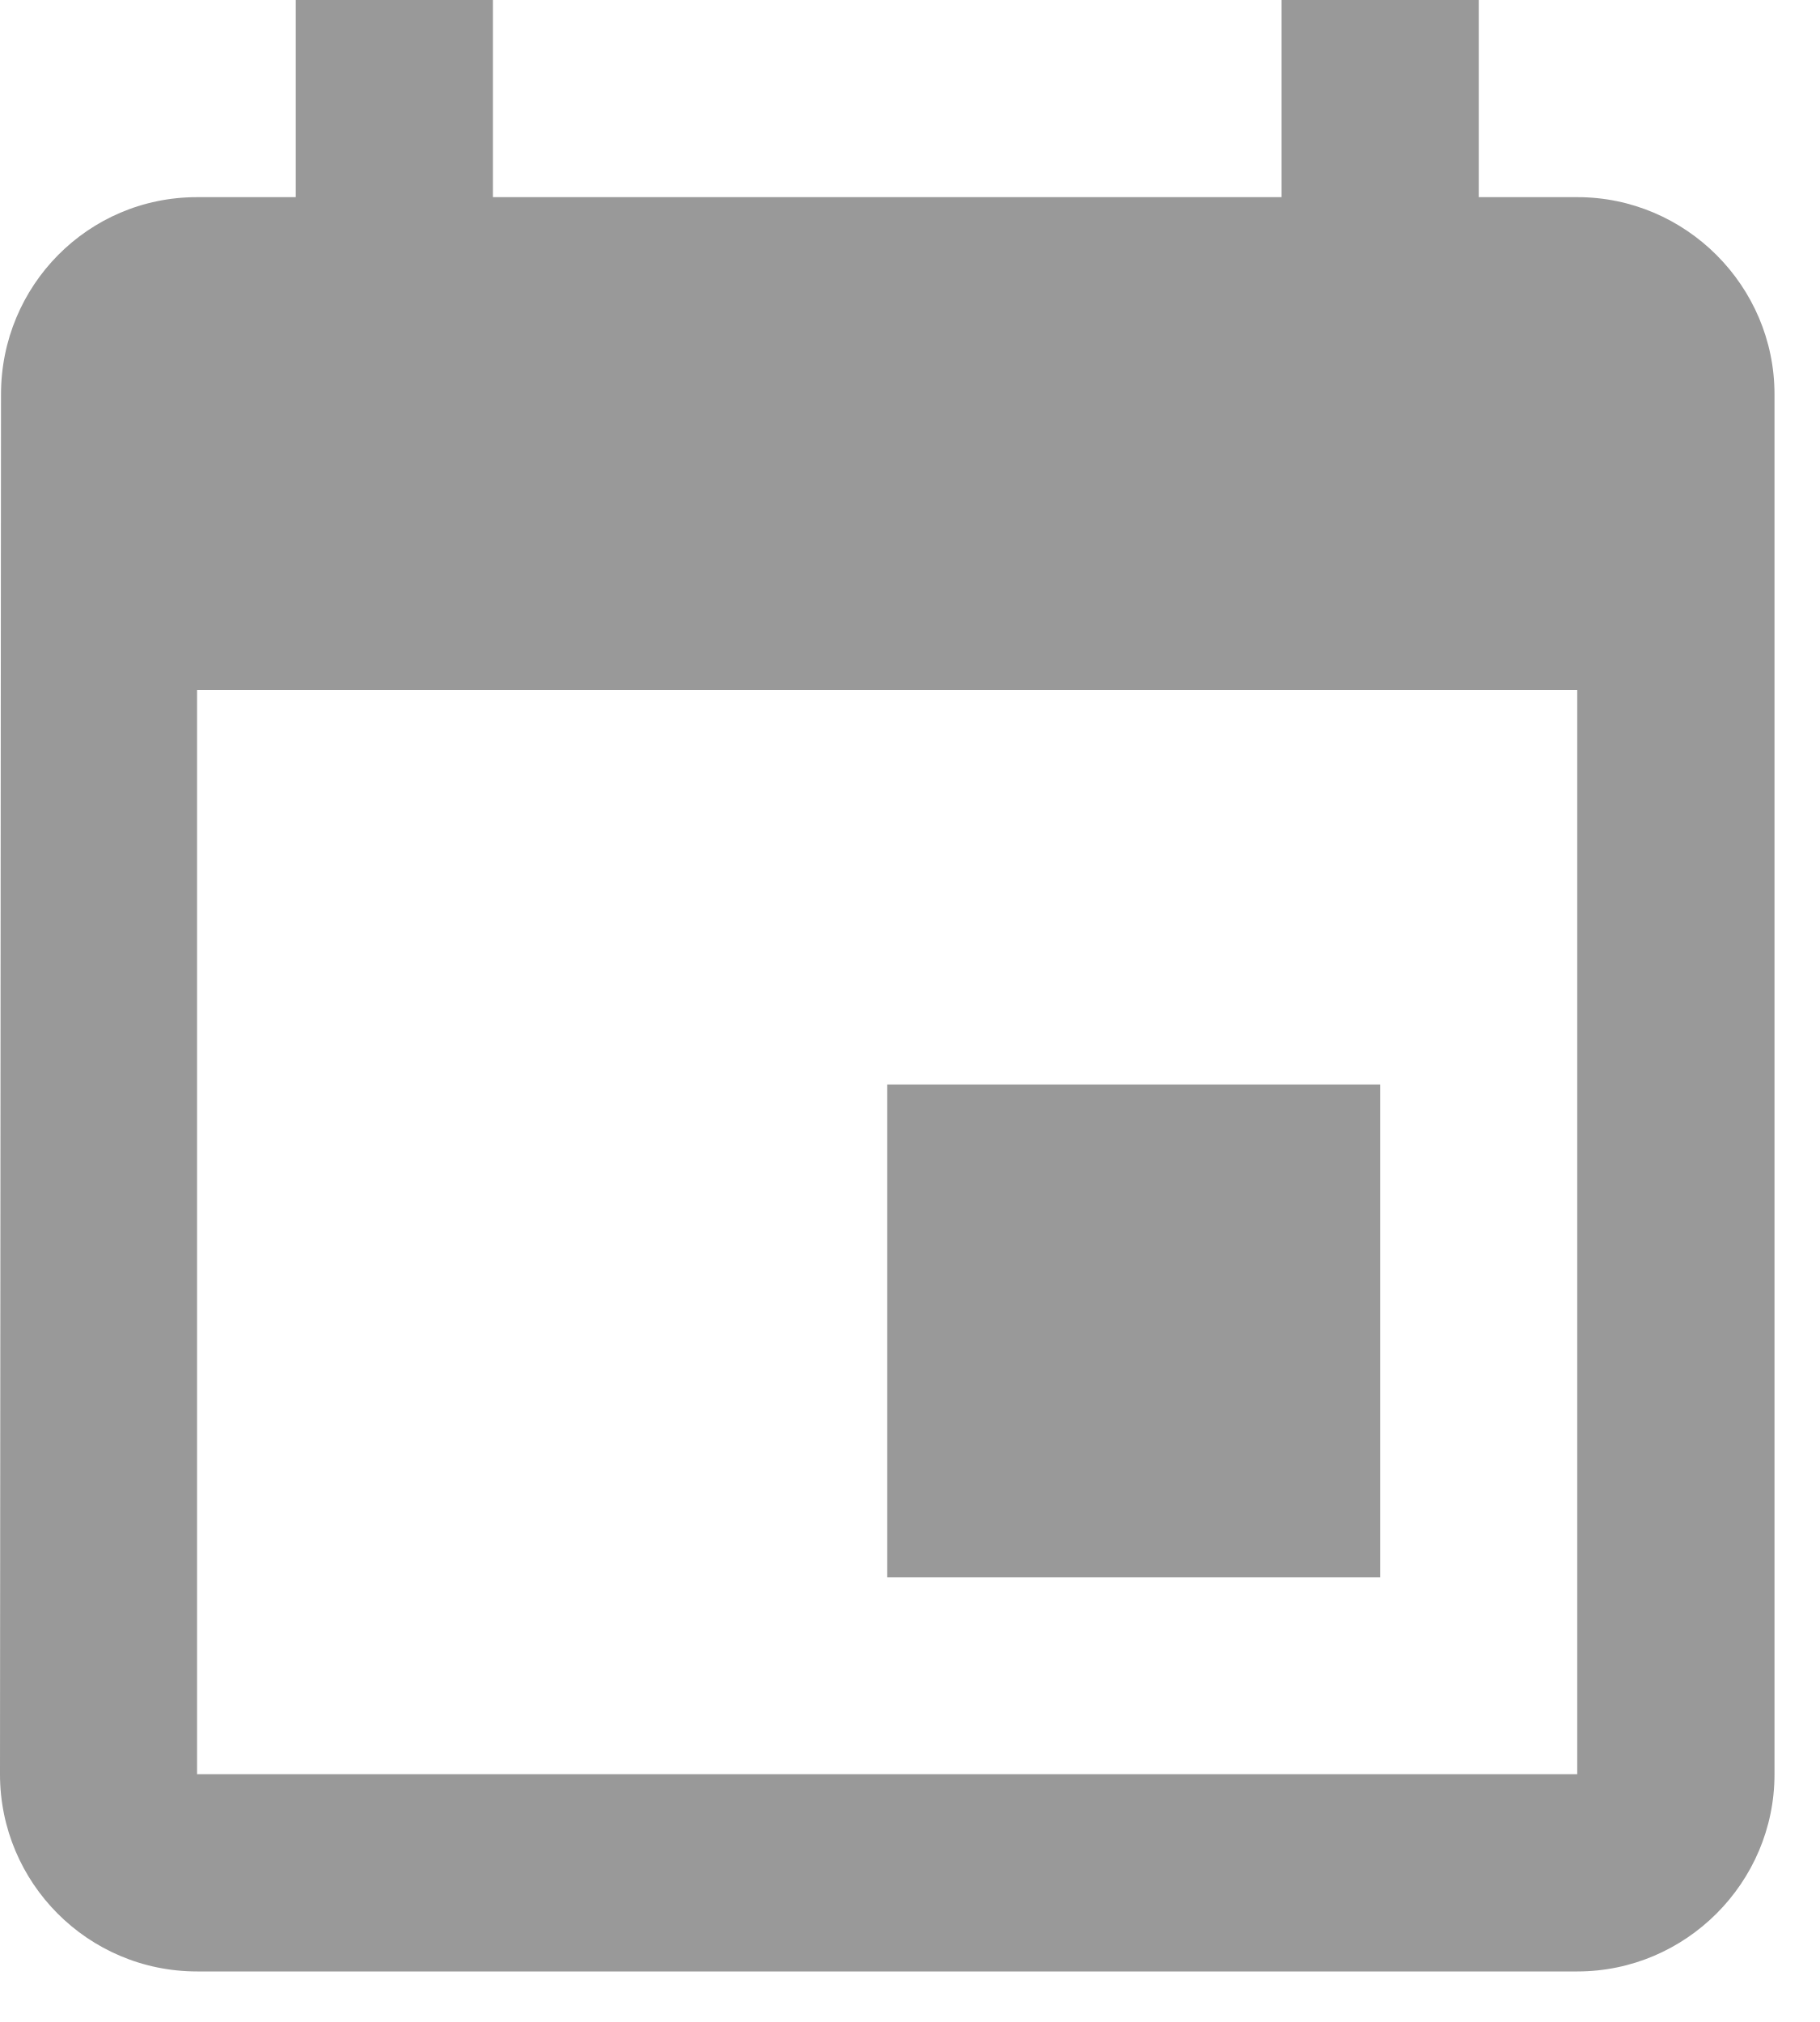
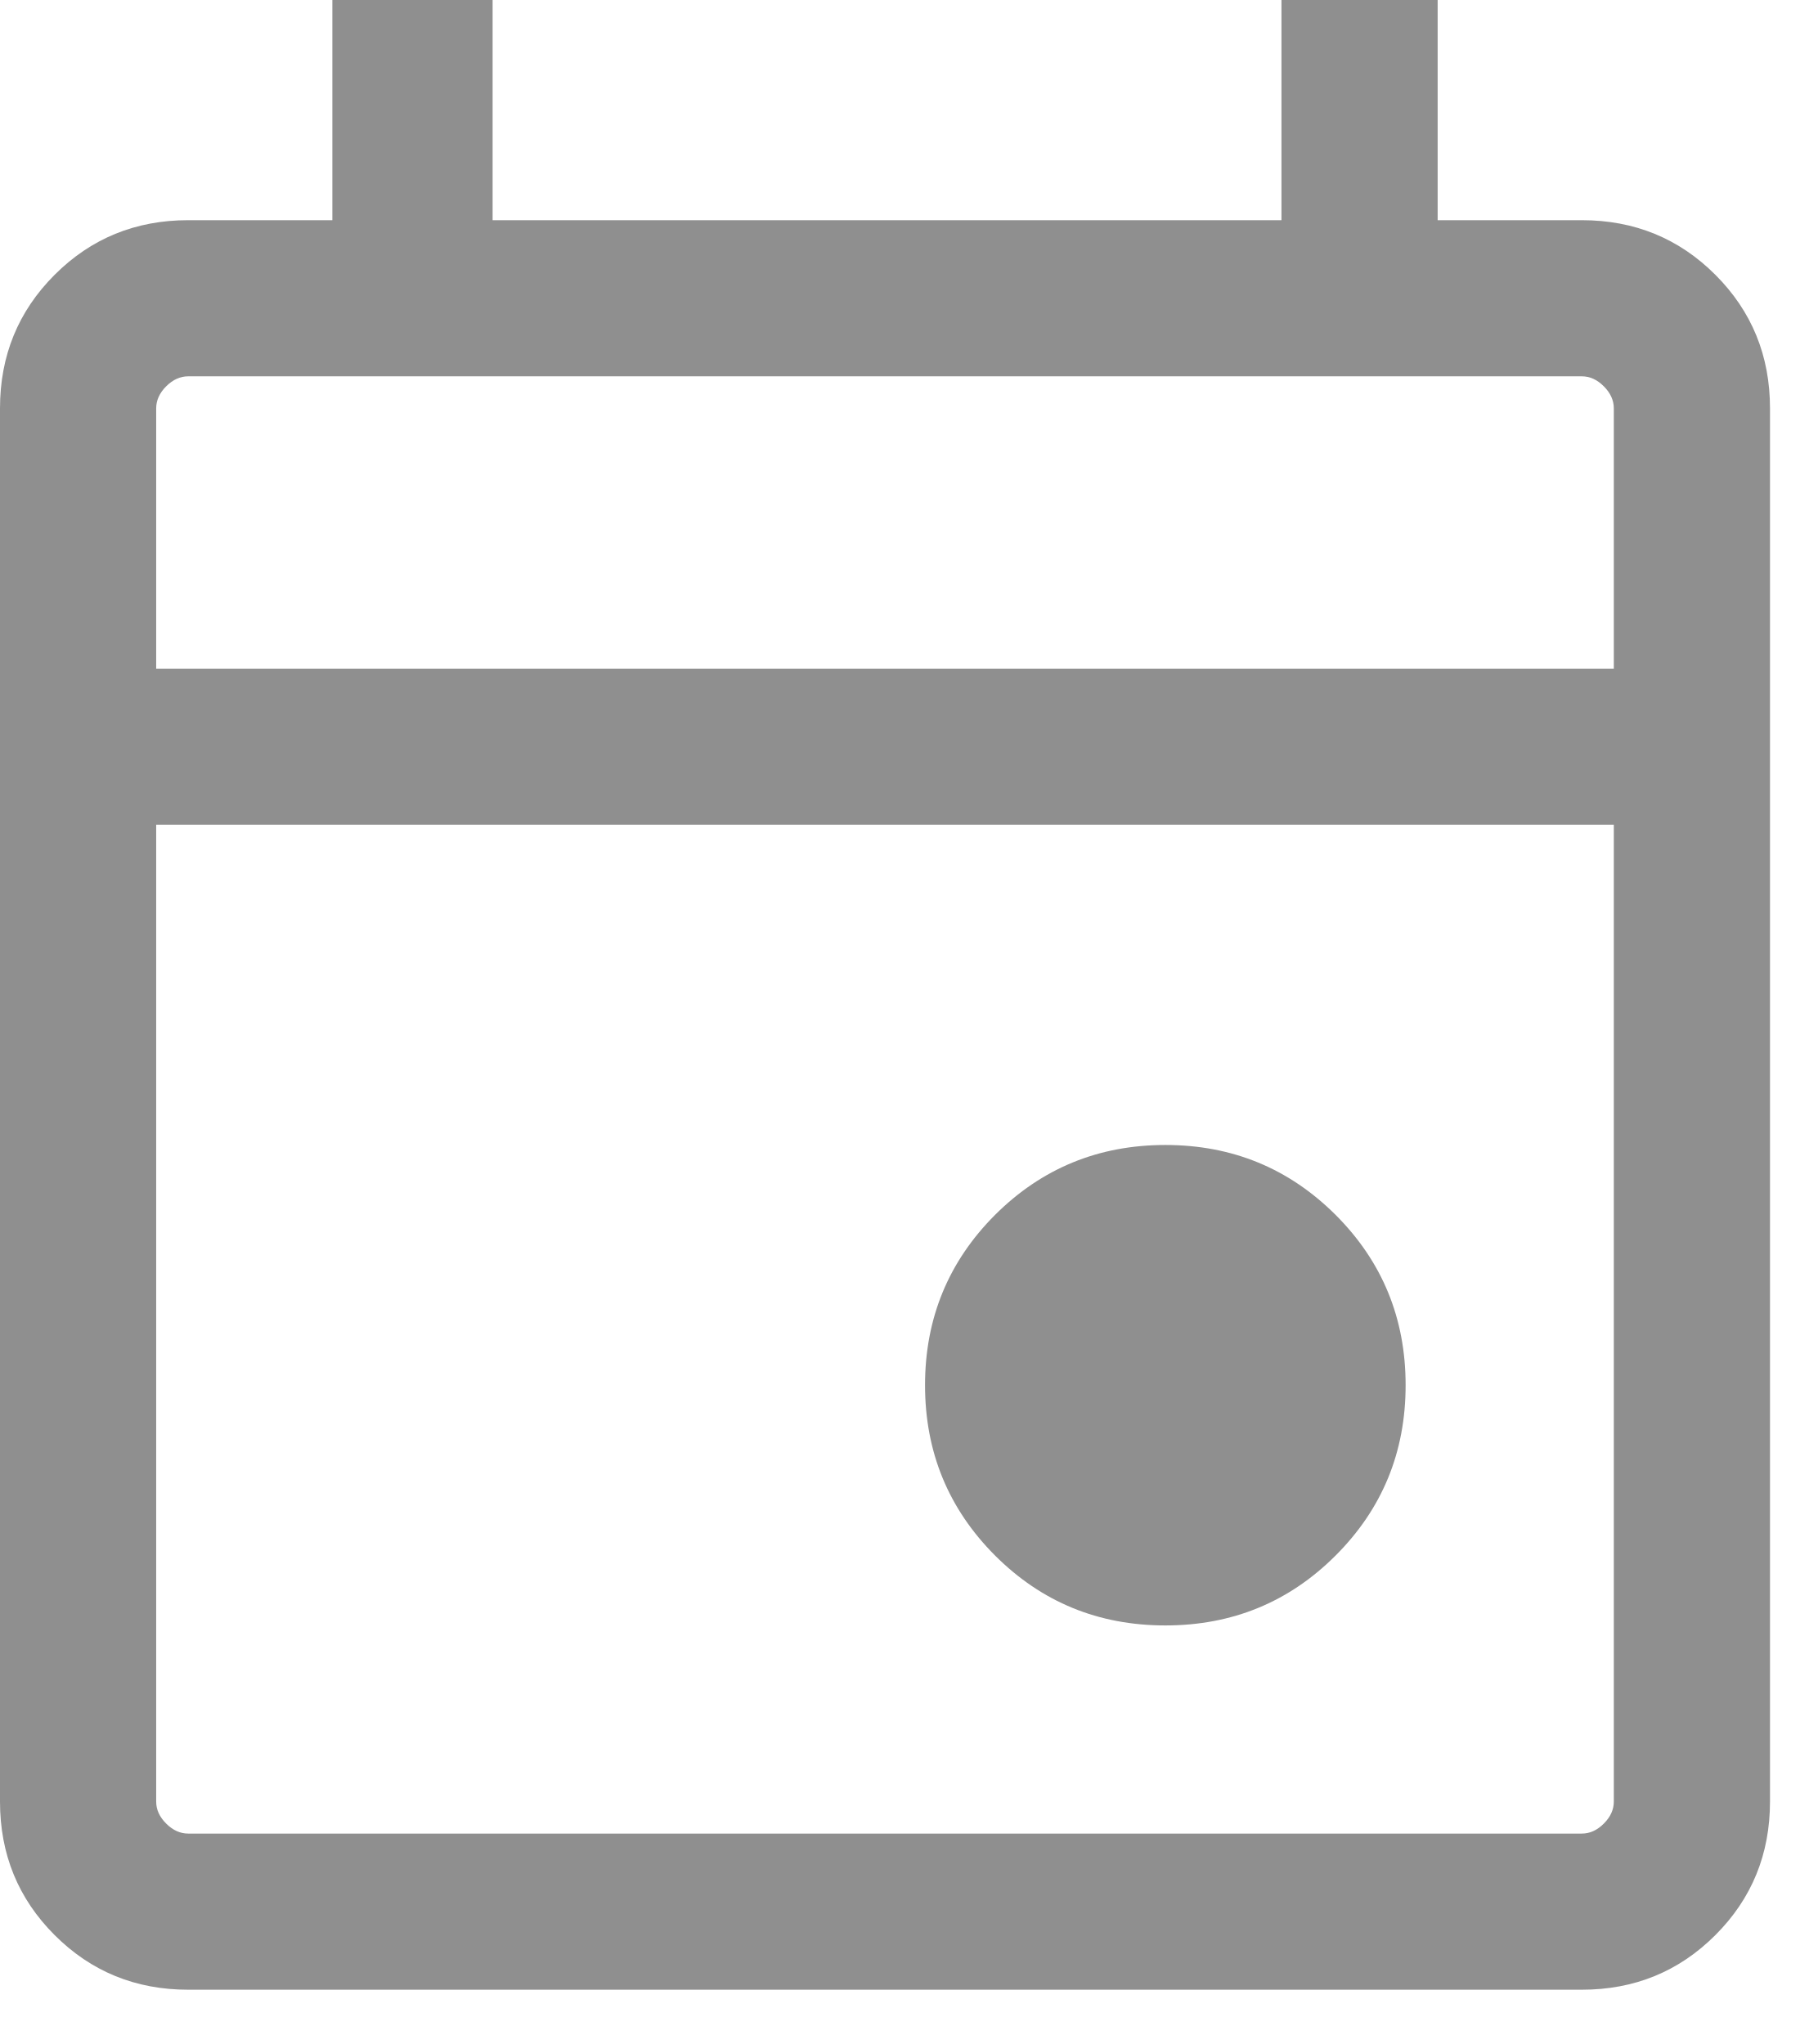
- <svg xmlns="http://www.w3.org/2000/svg" width="18" height="20" viewBox="0 0 18 20" fill="none">
-   <path fill-rule="evenodd" clip-rule="evenodd" d="M12.675 0V1.95H4.875V0H2.925V1.95H1.95C0.868 1.95 0.01 2.828 0.01 3.9L0 17.55C0 18.622 0.868 19.5 1.95 19.5H15.6C16.672 19.5 17.55 18.622 17.55 17.55V3.9C17.55 2.828 16.672 1.95 15.6 1.95H14.625V0H12.675ZM13.65 10.727H8.775V15.602H13.65V10.727ZM1.949 17.549H15.599V6.824H1.949V17.549Z" fill="black" fill-opacity="0.4" />
+ <svg xmlns="http://www.w3.org/2000/svg" width="16" height="18" viewBox="0 0 16 18" fill="none">
+   <path d="M8.76 13.698C8.35 13.287 8.144 12.787 8.144 12.198C8.144 11.61 8.35 11.11 8.76 10.699C9.171 10.289 9.671 10.083 10.26 10.083C10.848 10.083 11.348 10.289 11.759 10.699C12.17 11.11 12.375 11.61 12.375 12.198C12.375 12.787 12.17 13.287 11.759 13.698C11.348 14.109 10.848 14.314 10.26 14.314C9.671 14.314 9.171 14.109 8.76 13.698ZM1.657 17.522C1.194 17.522 0.802 17.362 0.481 17.041C0.16 16.72 0 16.328 0 15.865V3.596C0 3.133 0.16 2.741 0.481 2.42C0.802 2.099 1.194 1.939 1.657 1.939H2.926V0H4.337V1.939H11.282V0H12.657V1.939H13.926C14.389 1.939 14.781 2.099 15.102 2.42C15.423 2.741 15.583 3.133 15.583 3.596V15.865C15.583 16.328 15.423 16.72 15.102 17.041C14.781 17.362 14.389 17.522 13.926 17.522H1.657ZM1.657 16.147H13.926C13.997 16.147 14.061 16.118 14.12 16.059C14.179 16 14.208 15.936 14.208 15.865V7.263H1.375V15.865C1.375 15.936 1.404 16 1.463 16.059C1.522 16.118 1.587 16.147 1.657 16.147ZM1.375 5.888H14.208V3.596C14.208 3.526 14.179 3.461 14.12 3.402C14.061 3.343 13.997 3.314 13.926 3.314H1.657C1.587 3.314 1.522 3.343 1.463 3.402C1.404 3.461 1.375 3.526 1.375 3.596V5.888Z" fill="black" fill-opacity="0.44" />
</svg>
